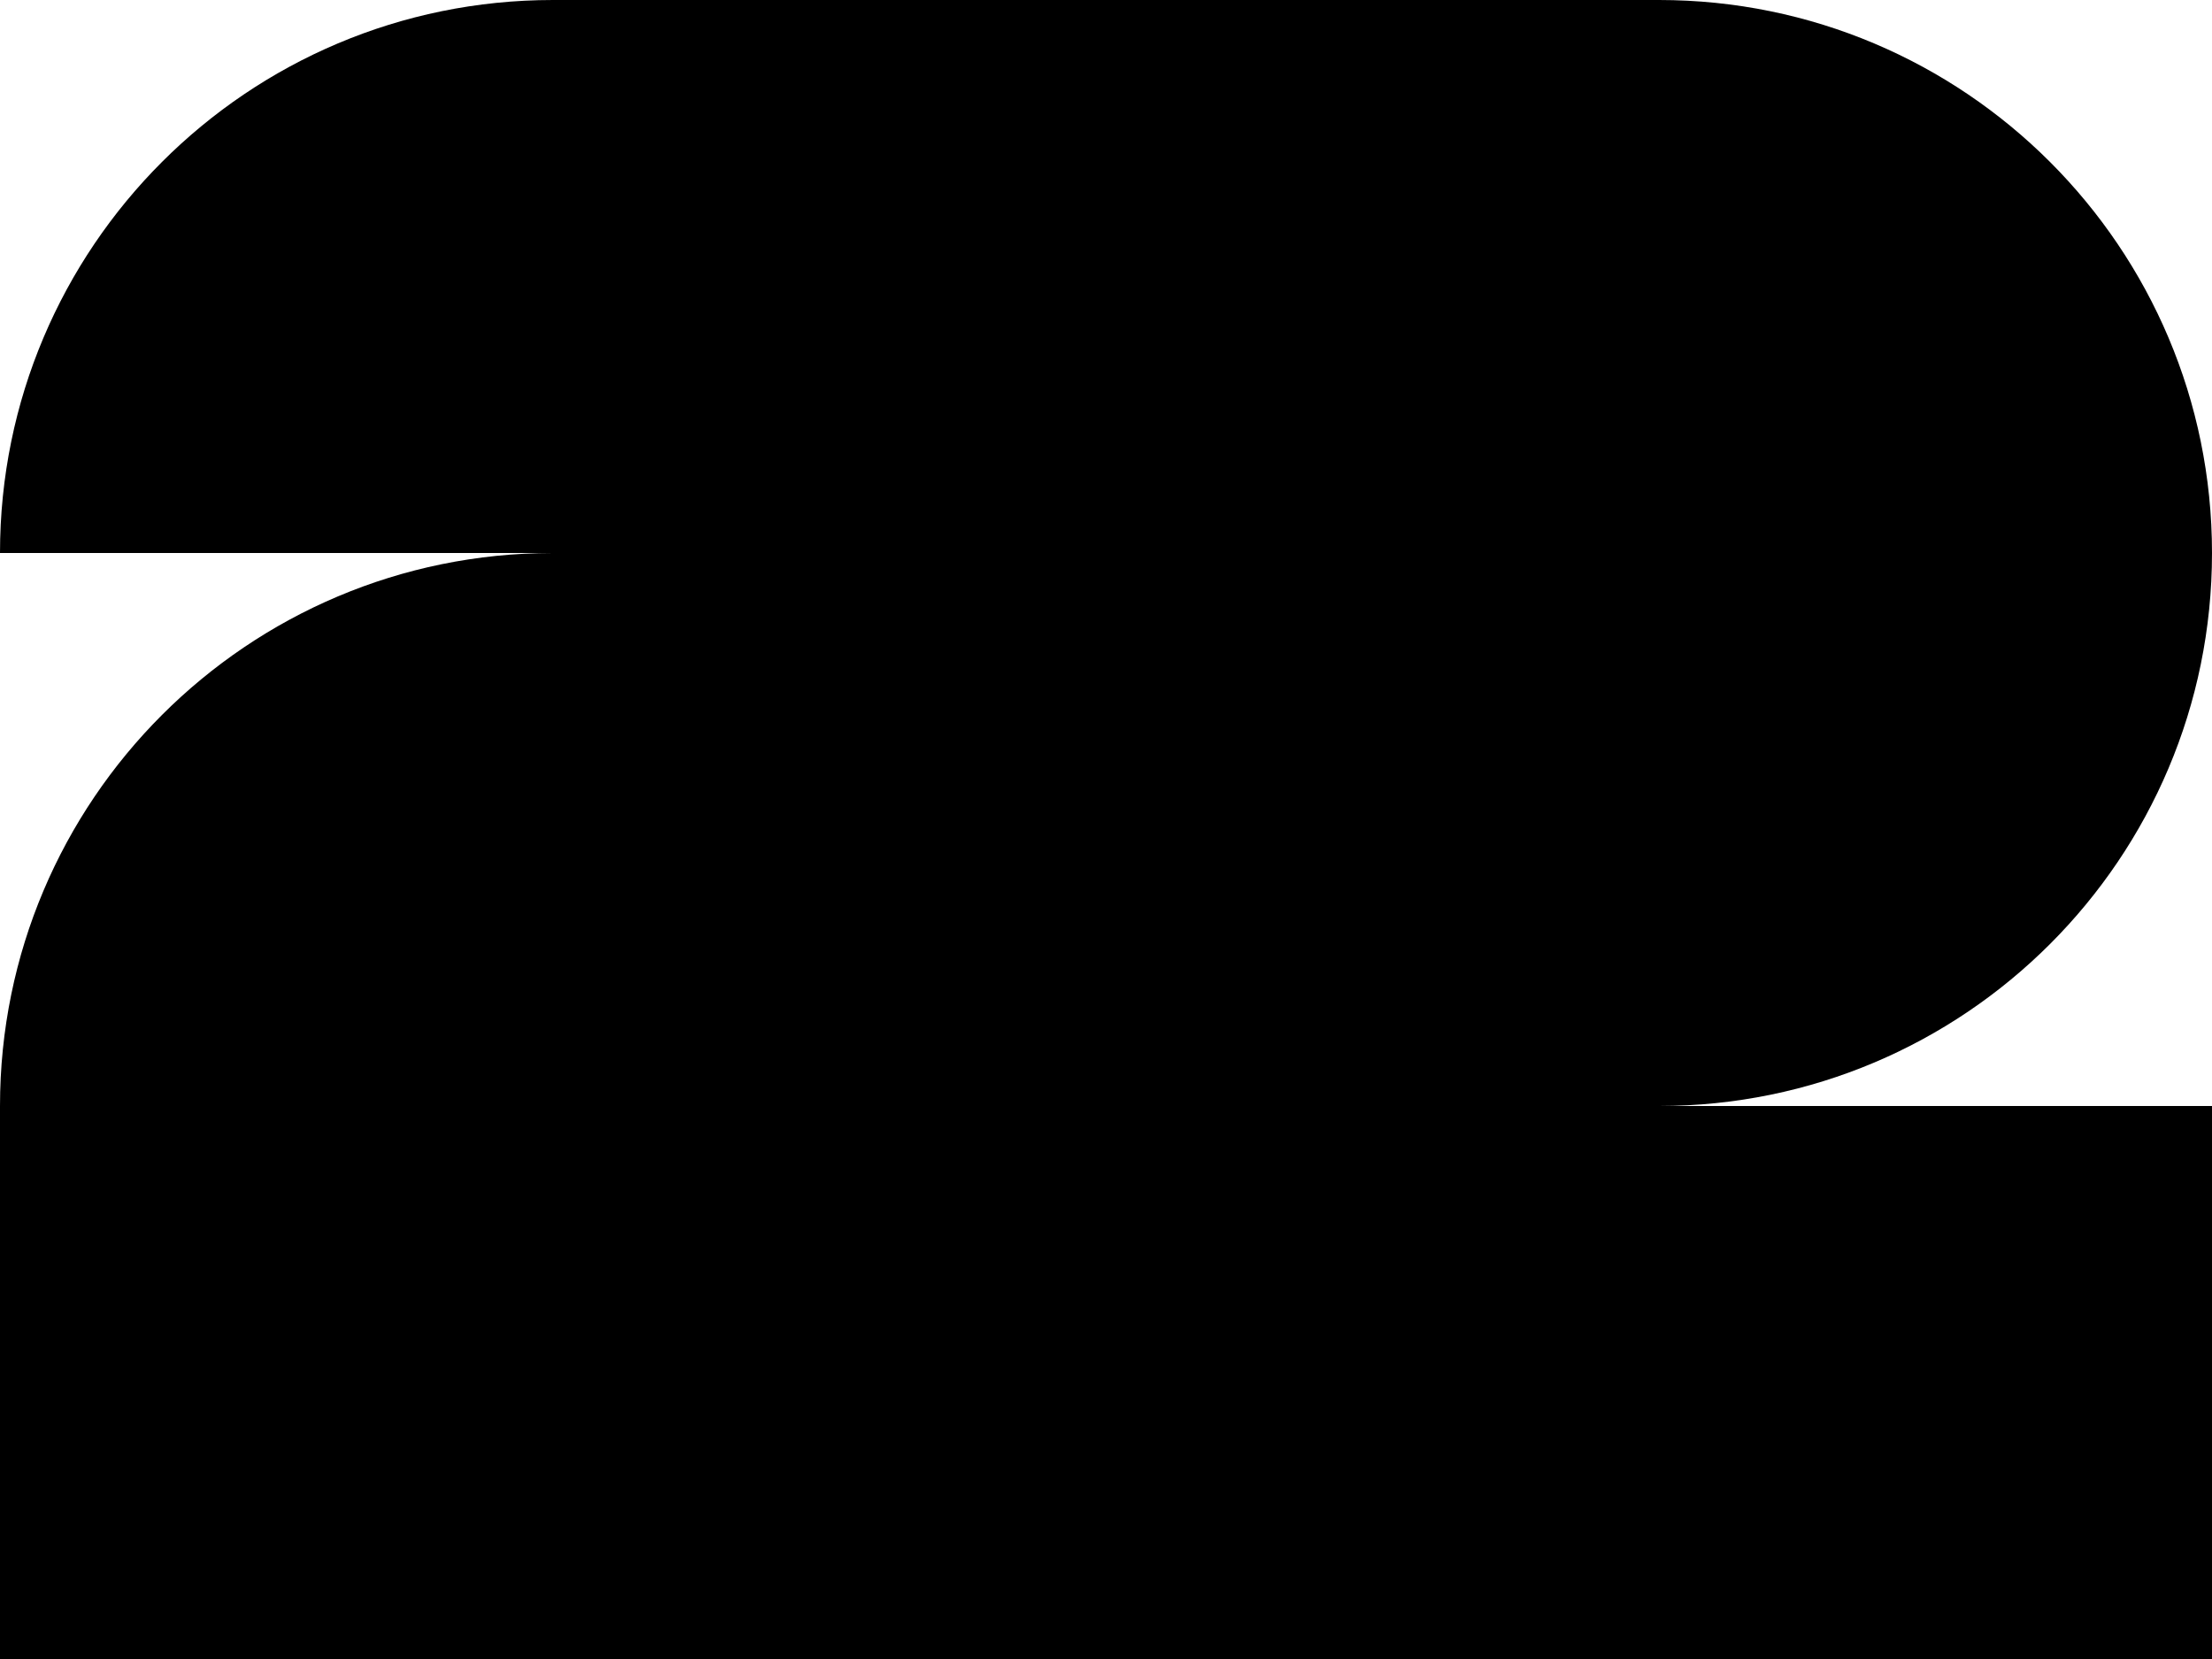
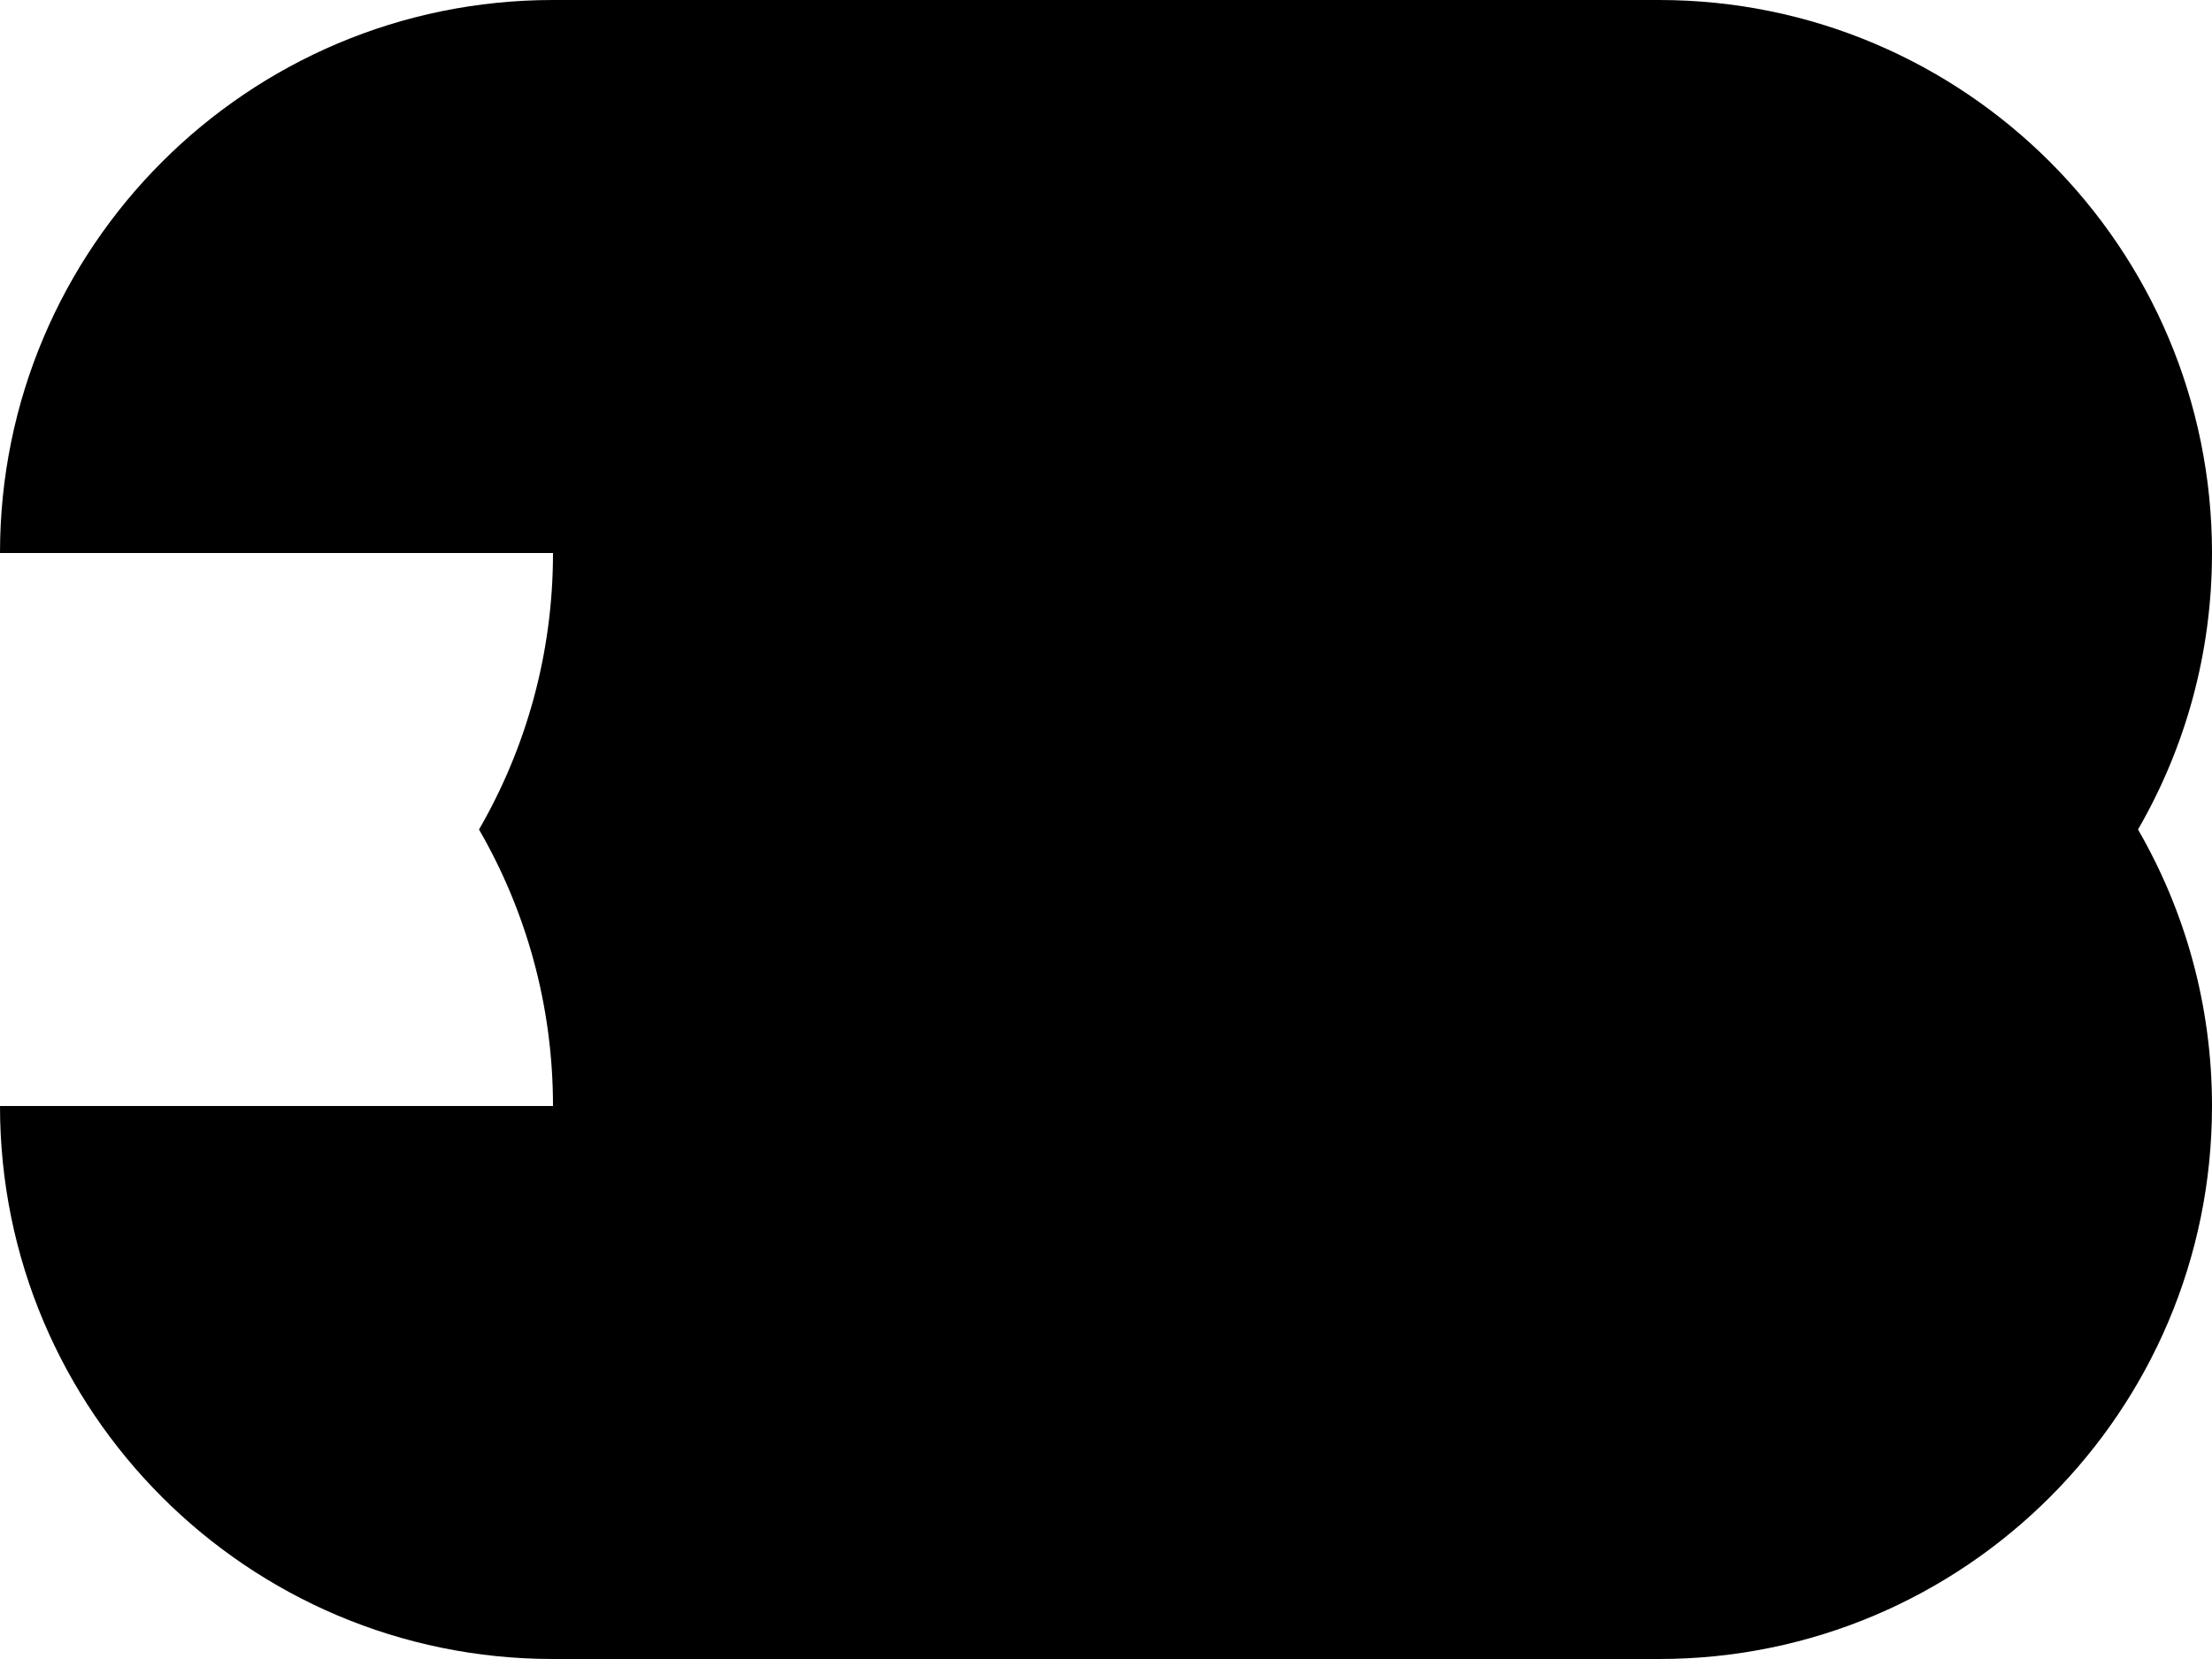
<svg xmlns="http://www.w3.org/2000/svg" width="1000" height="750" viewBox="0 0 1000 750" fill="none">
-   <path d="M750 0C888.071 0 1000 111.929 1000 250C1000 388.071 888.071 500 750 500H1000V750H0V500C0 361.929 111.929 250 250 250H0C0 111.929 111.929 0 250 0H750Z" fill="black" />
+   <path d="M750 0C888.071 0 1000 111.929 1000 250C1000 295.536 987.824 338.228 966.553 375C987.824 411.772 1000 454.464 1000 500C1000 638.071 888.071 750 750 750H250C111.929 750 0 638.071 0 500H250C250 454.464 237.824 411.772 216.553 375C237.824 338.228 250 295.536 250 250H0C0 111.929 111.929 0 250 0H750Z" fill="black" />
</svg>
